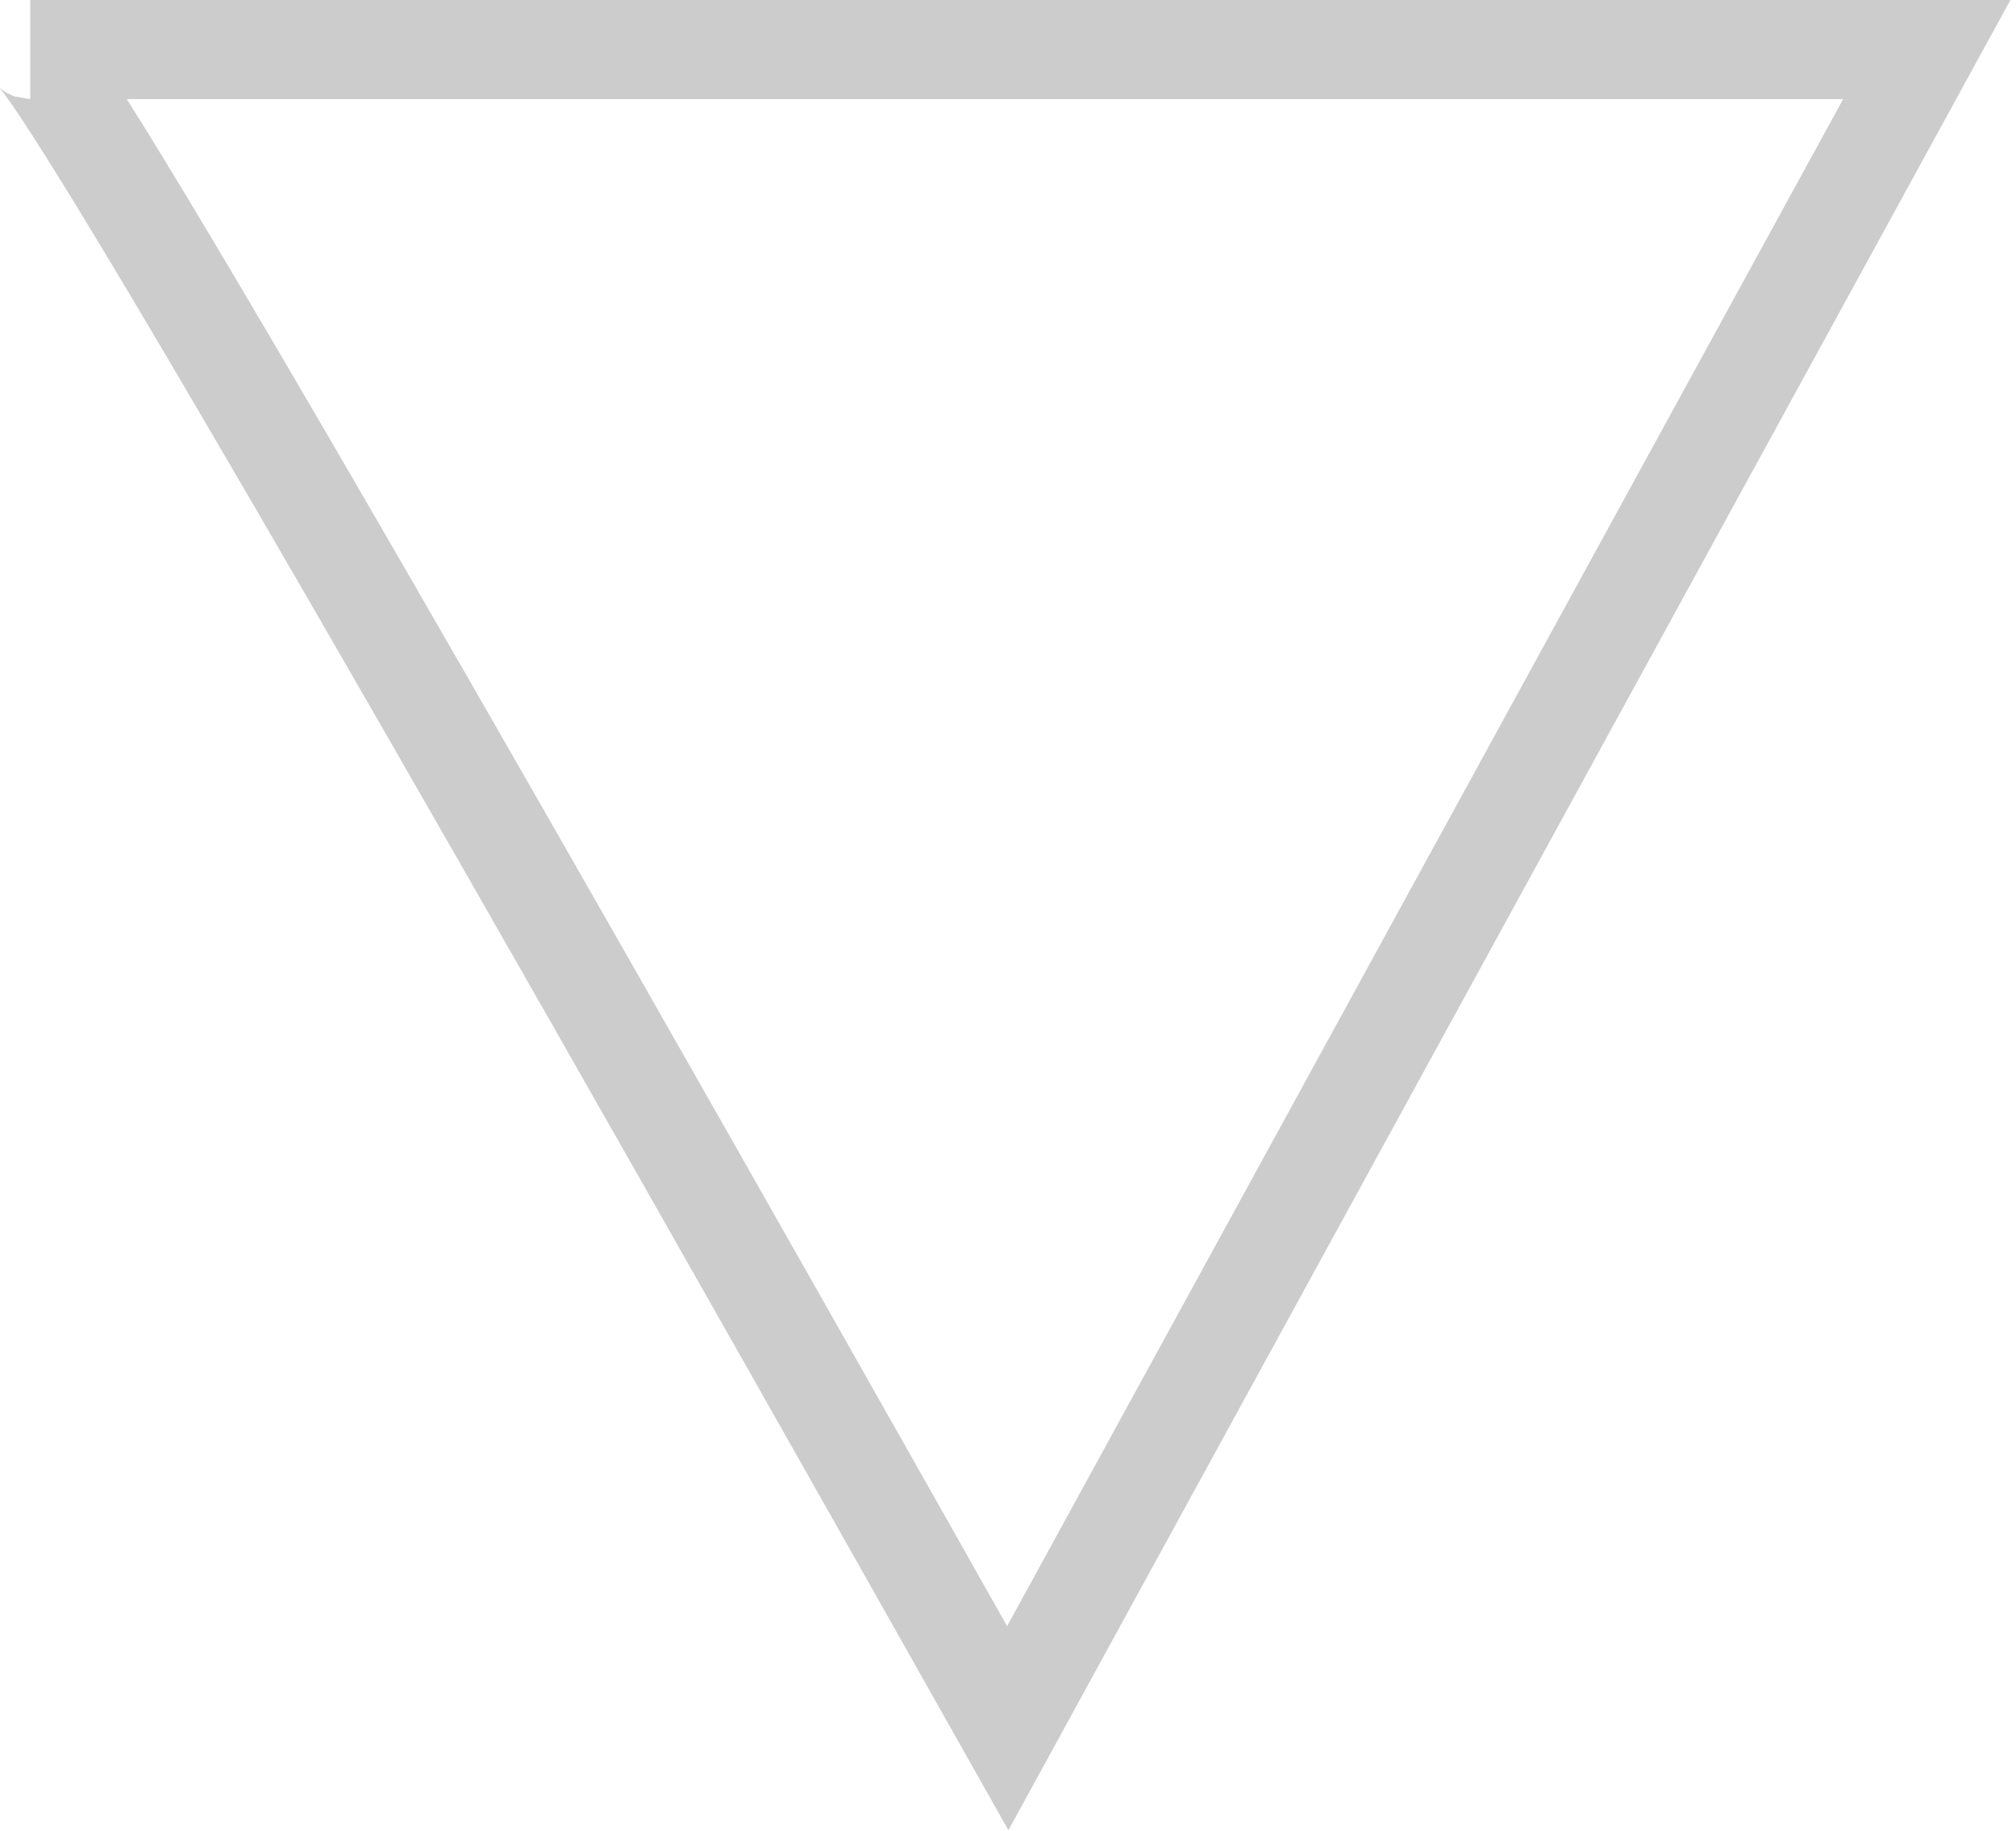
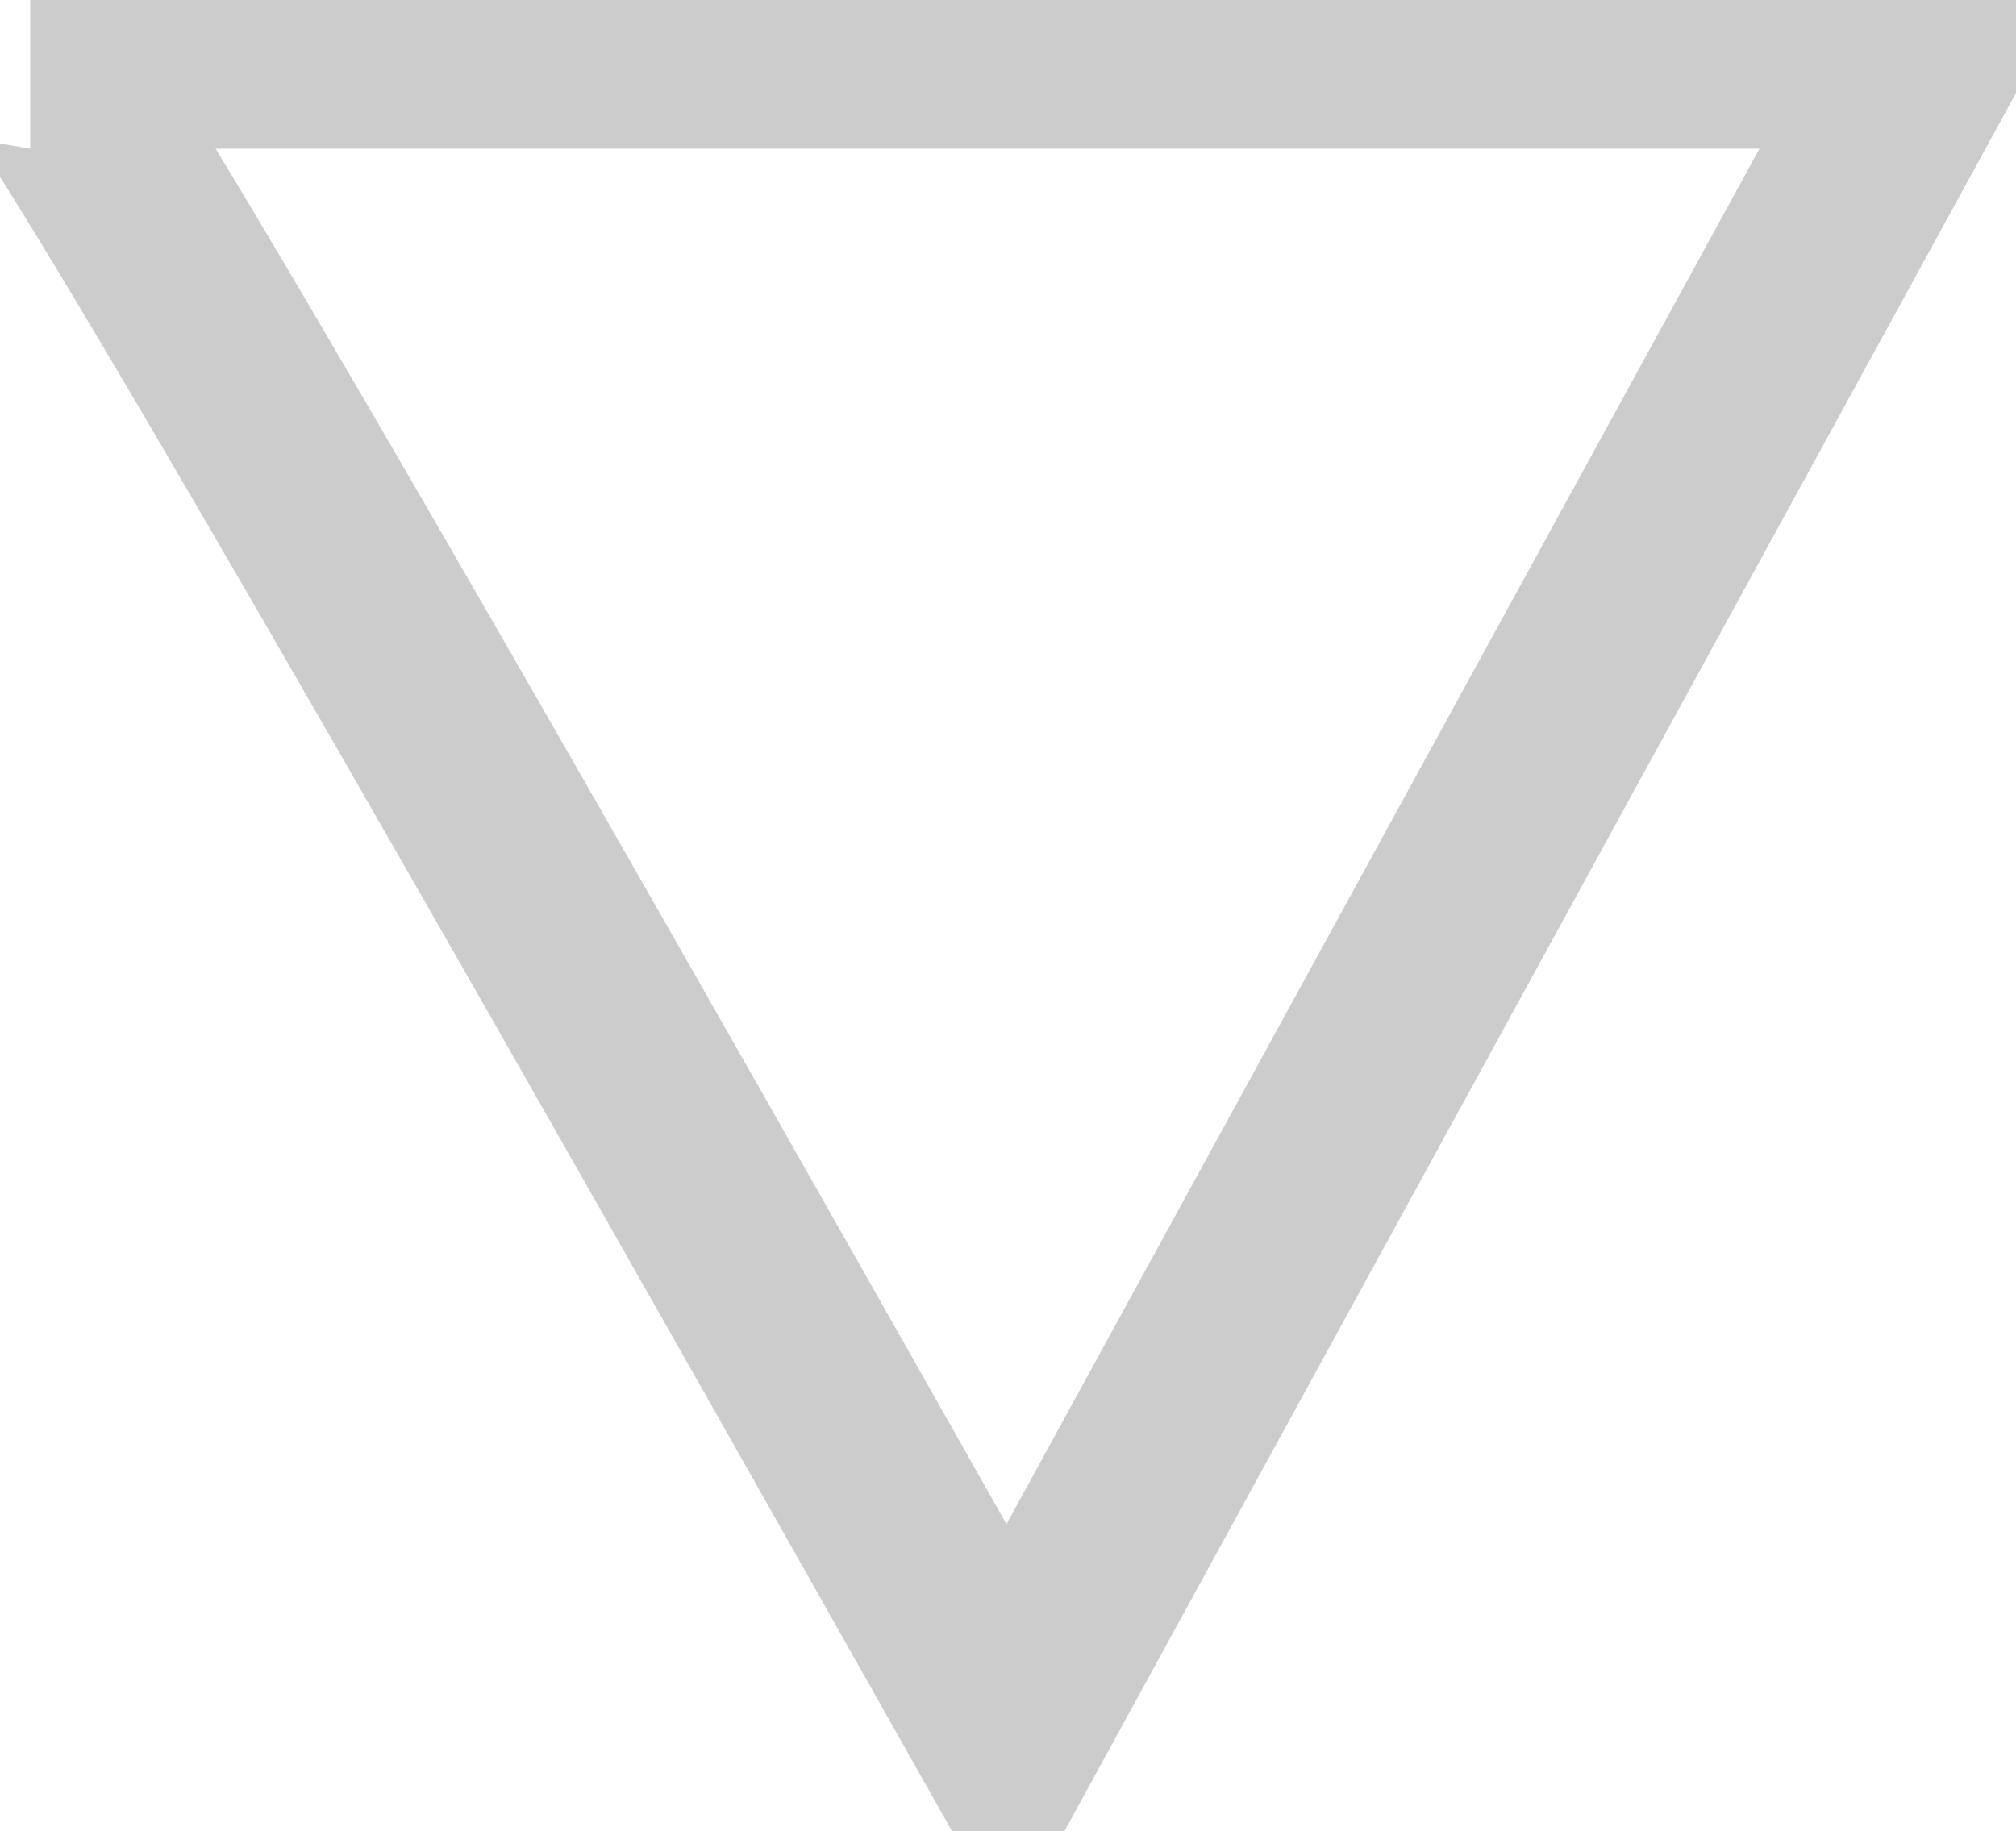
<svg xmlns="http://www.w3.org/2000/svg" width="305" height="277">
-   <path fill="none" stroke="#000" stroke-width="15" d="M291.5 7.5H4.574c3.119 0 52.416 84.667 147.892 254L291.5 7.5z" opacity=".2" />
+   <path fill="none" stroke="#000" stroke-width="30" d="M291.5 7.5H4.574c3.119 0 52.416 84.667 147.892 254L291.5 7.5z" opacity=".2" />
</svg>
